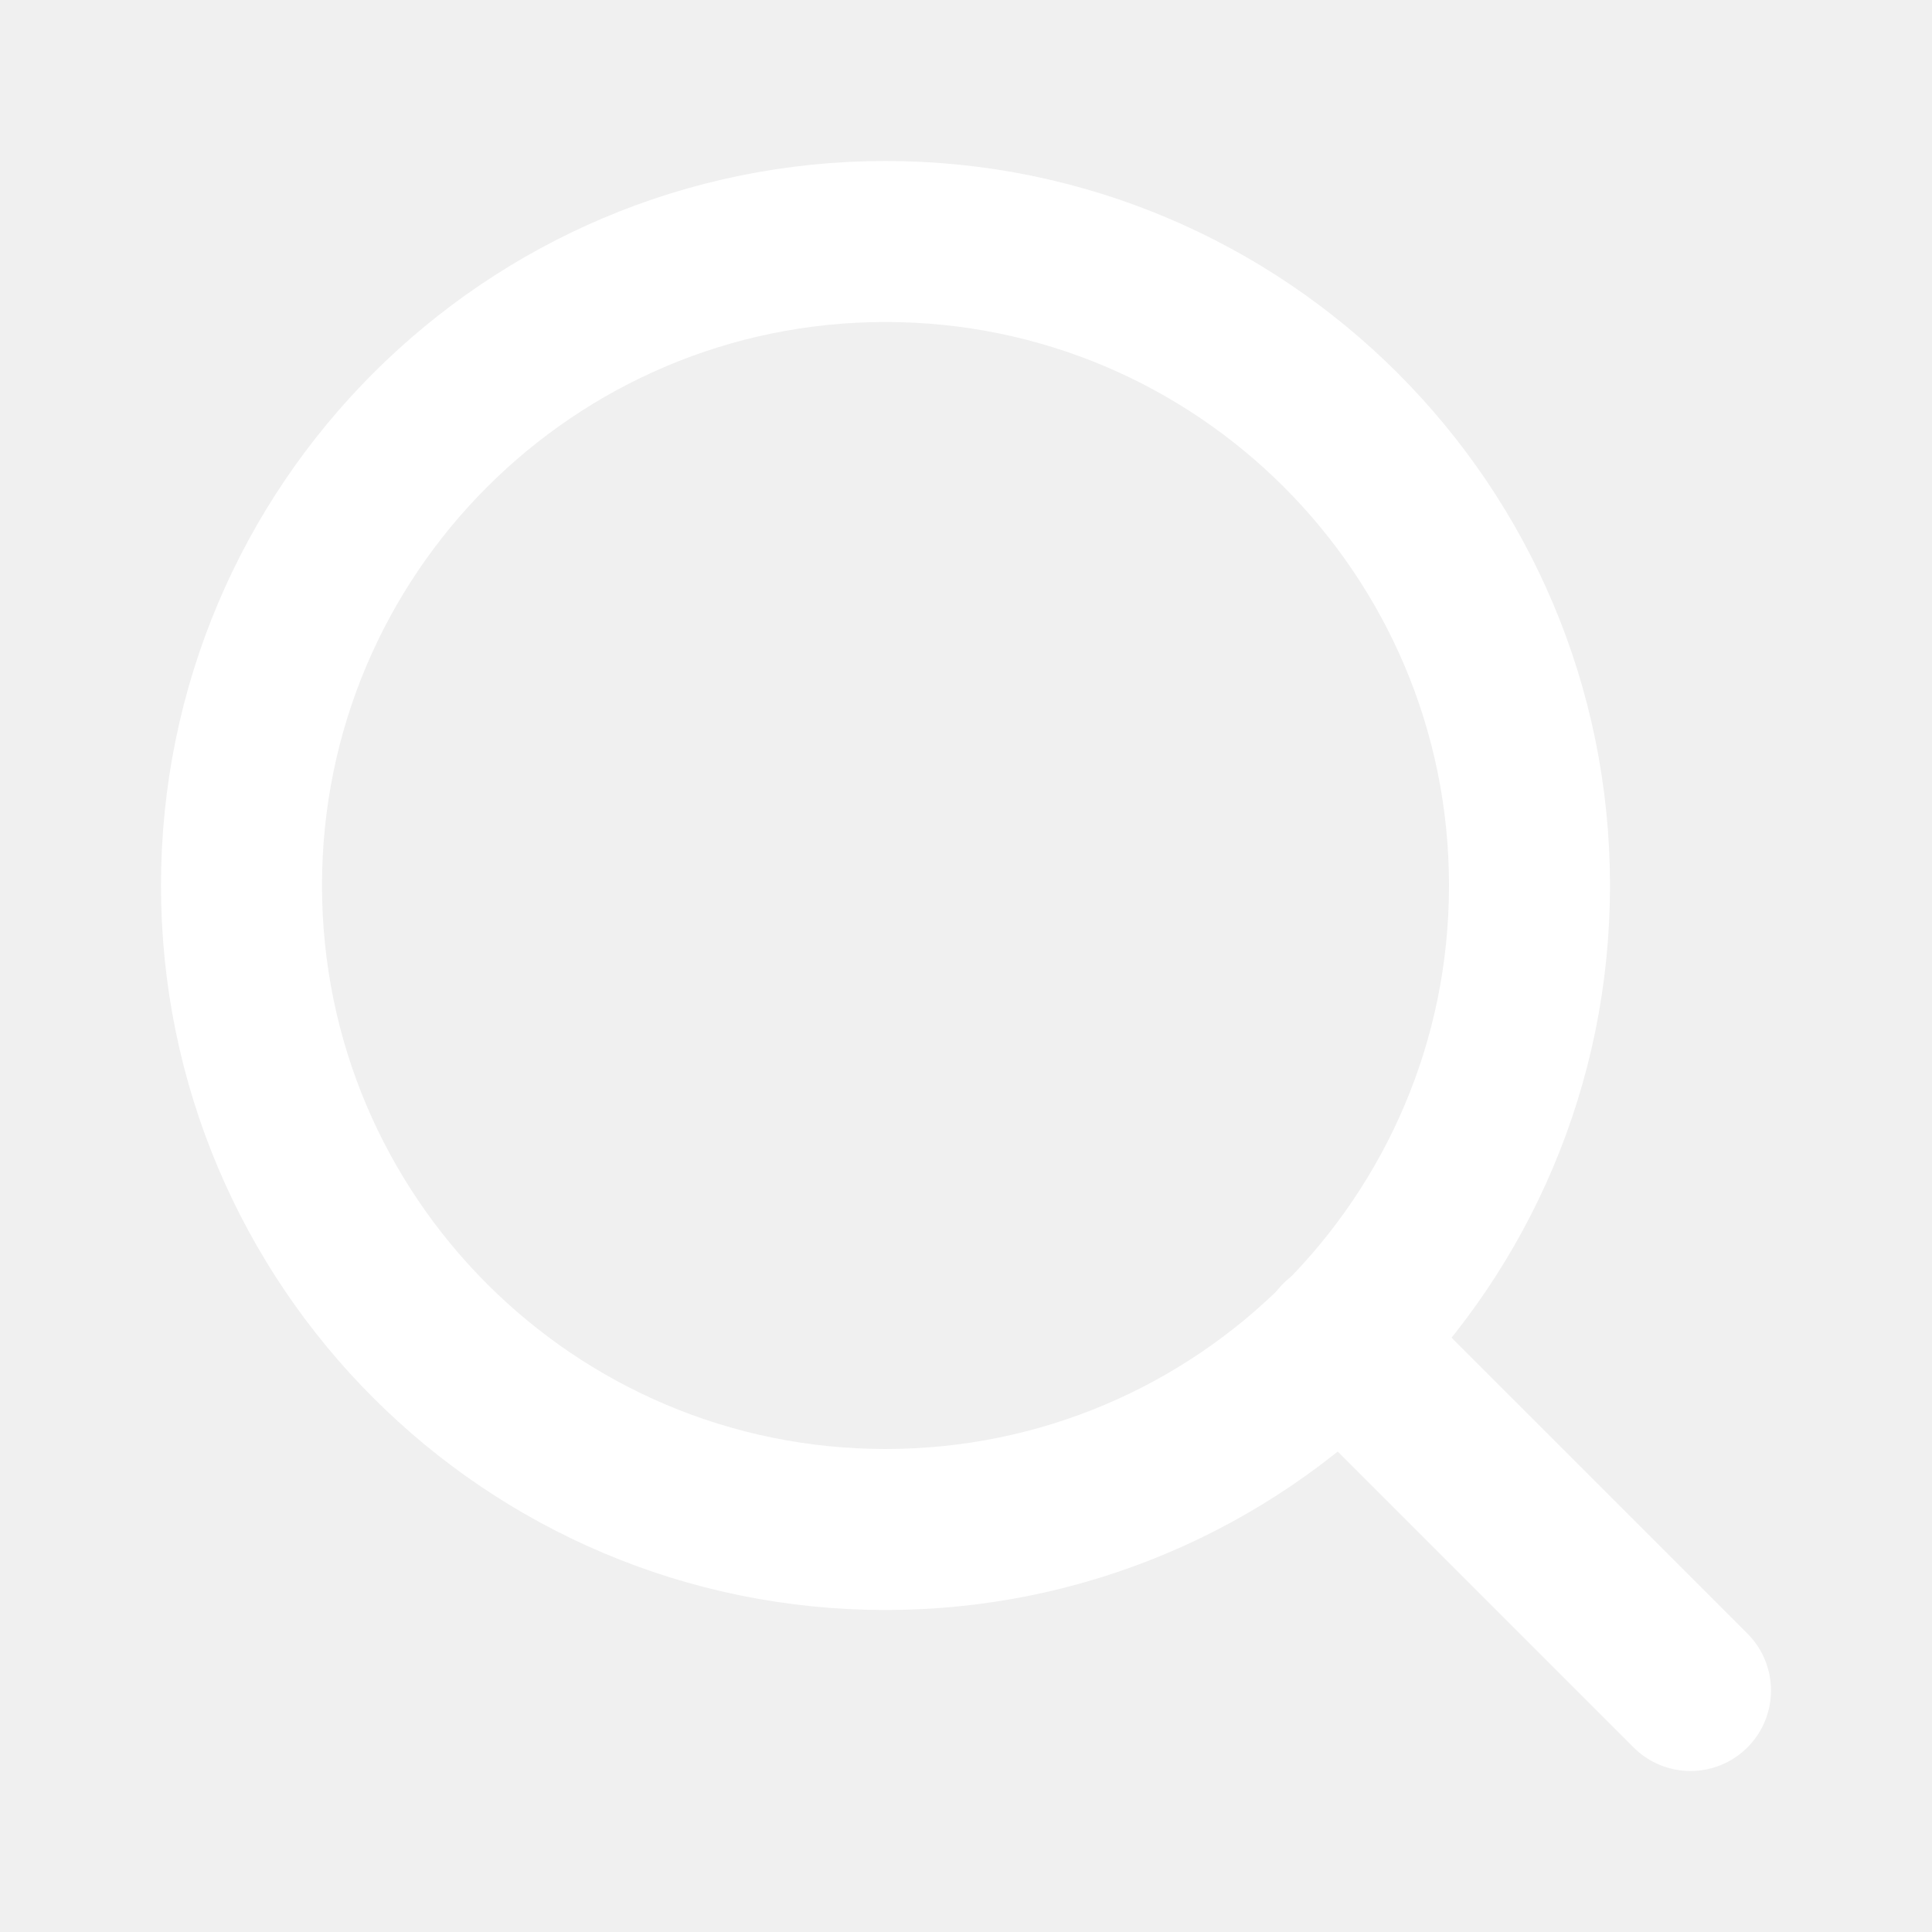
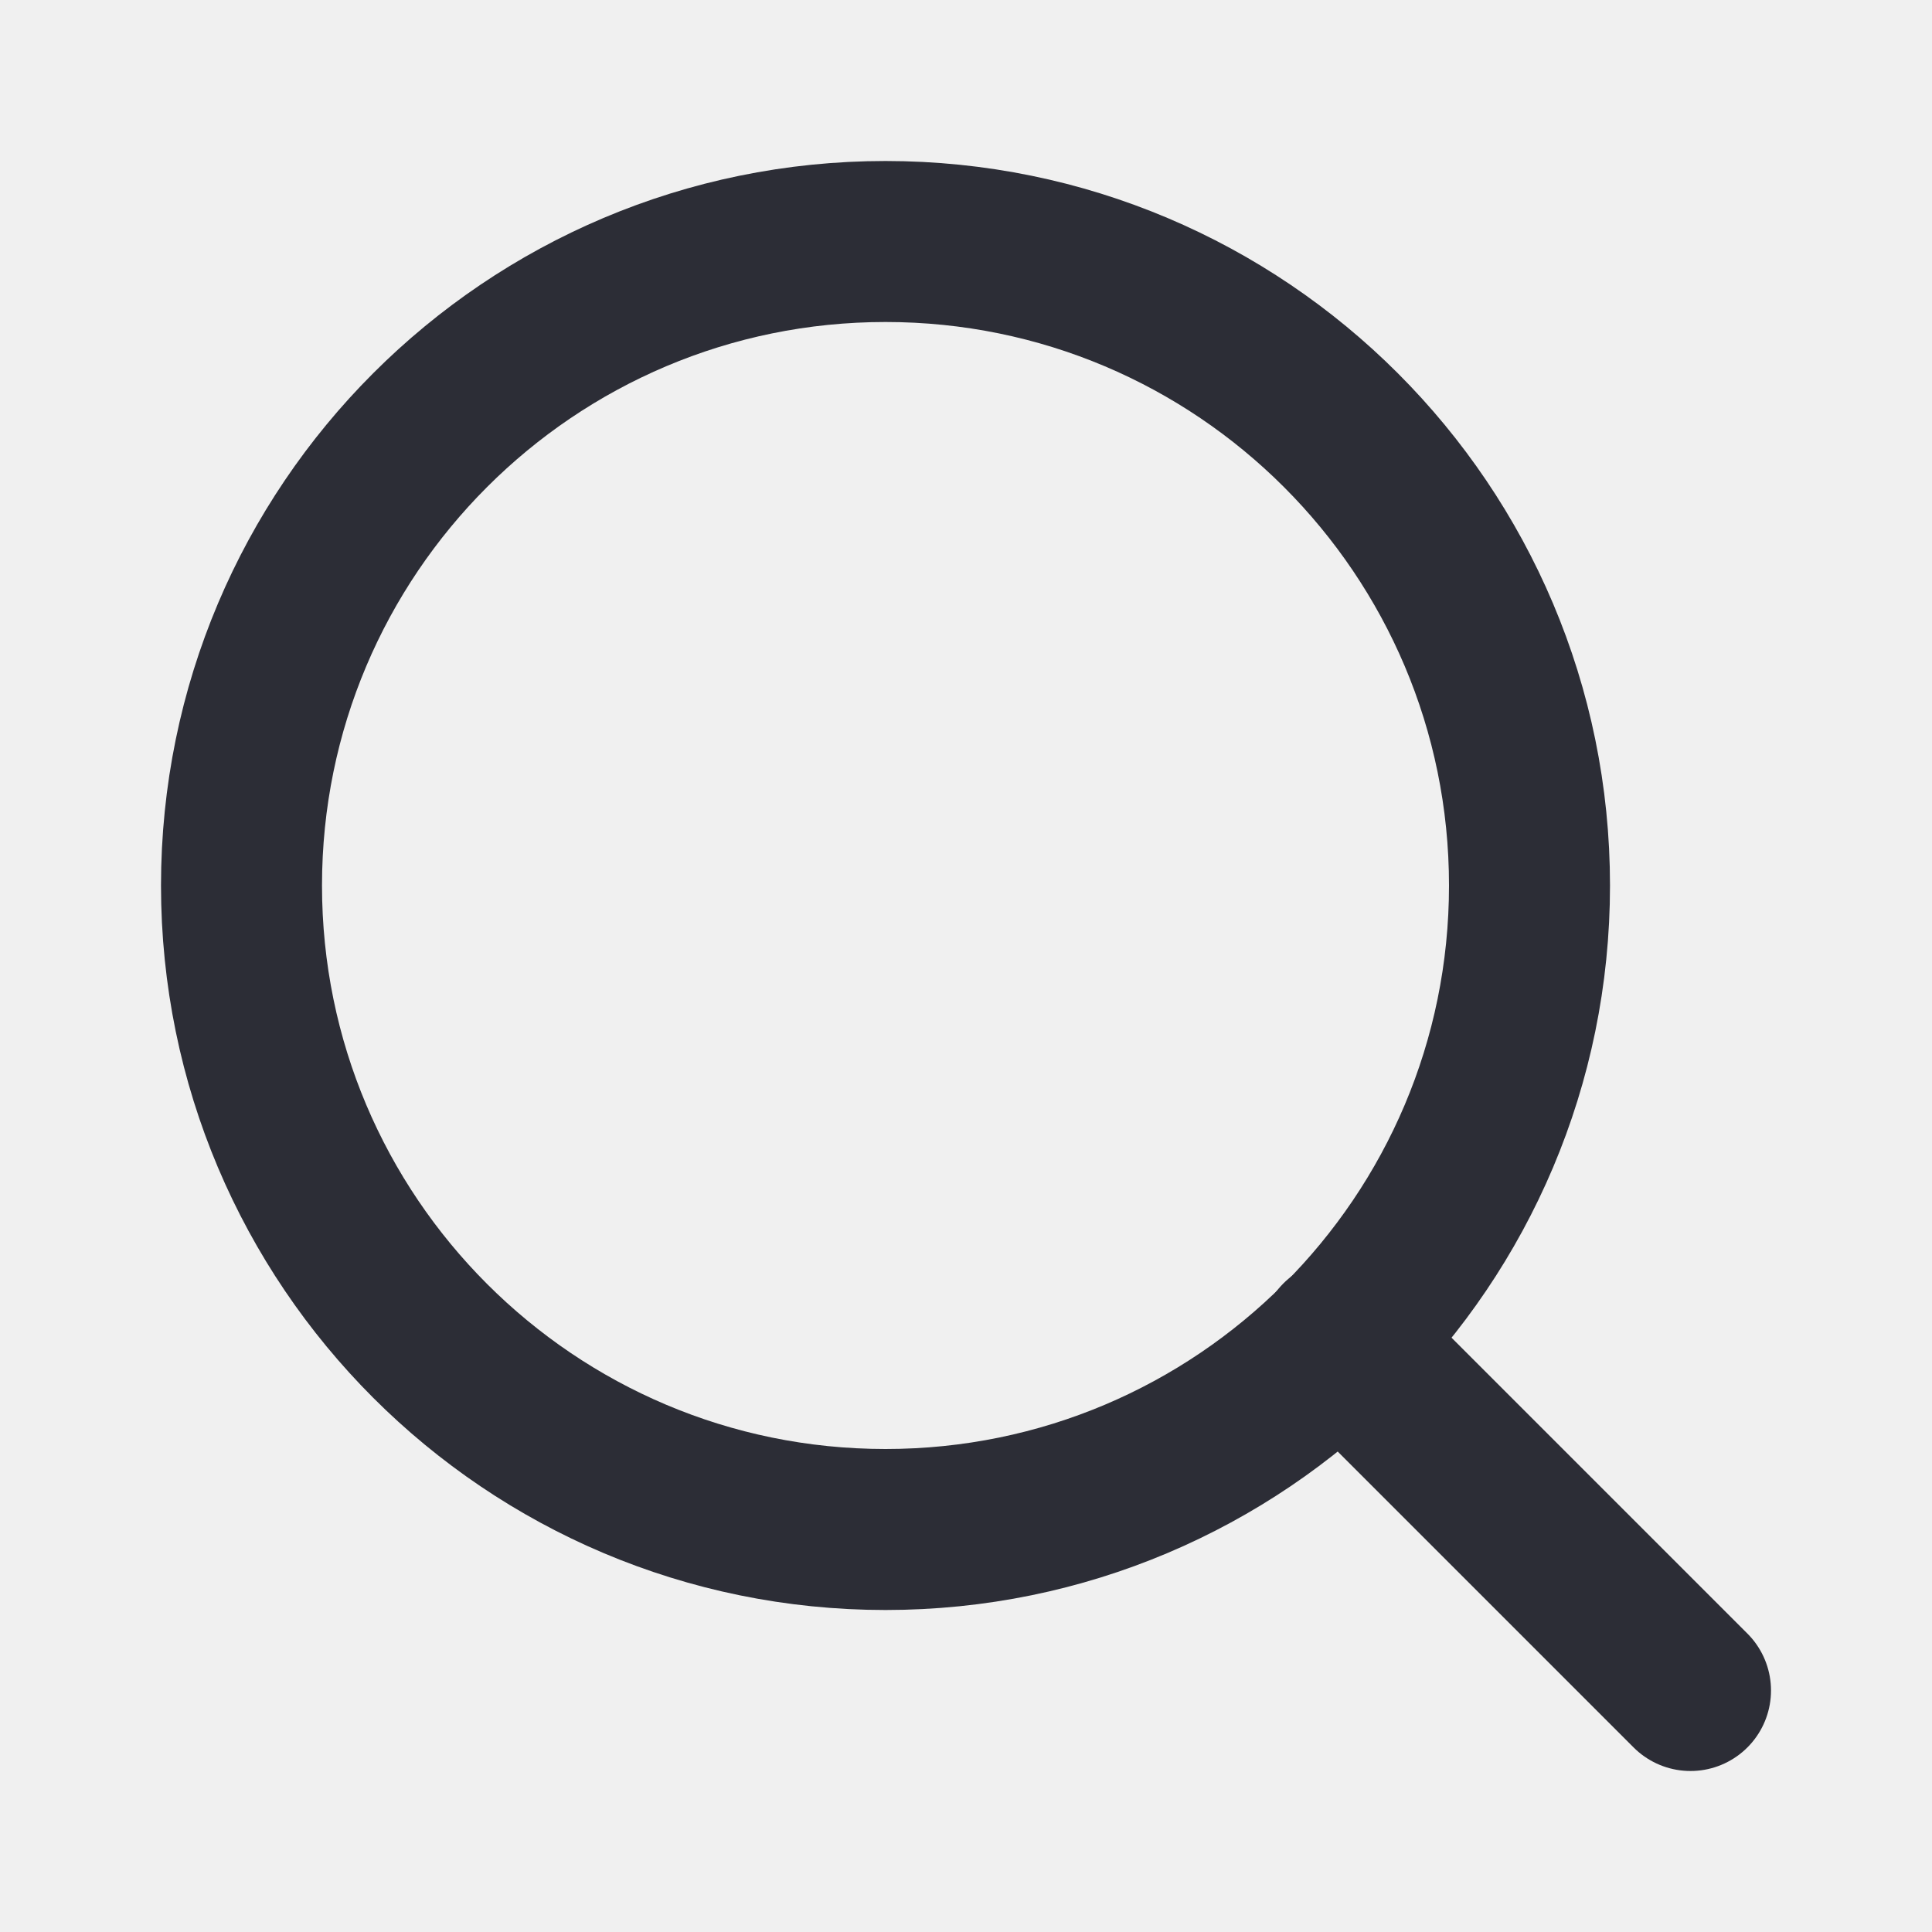
<svg xmlns="http://www.w3.org/2000/svg" width="24" height="24" viewBox="0 0 24 24" fill="none">
-   <path d="M11 19C15.418 19 19 15.418 19 11C19 6.582 15.418 3 11 3C6.582 3 3 6.582 3 11C3 15.418 6.582 19 11 19Z" stroke="white" stroke-width="2" stroke-linecap="round" stroke-linejoin="round" />
-   <path d="M21 21L16.65 16.65" stroke="white" stroke-width="2" stroke-linecap="round" stroke-linejoin="round" />
+   <path d="M11 19C15.418 19 19 15.418 19 11C19 6.582 15.418 3 11 3C6.582 3 3 6.582 3 11C3 15.418 6.582 19 11 19Z" stroke="#2C2D36" stroke-width="2" stroke-linecap="round" stroke-linejoin="round" />
+   <path d="M21 21L16.65 16.65" stroke="#2C2D36" stroke-width="2" stroke-linecap="round" stroke-linejoin="round" />
</svg>
